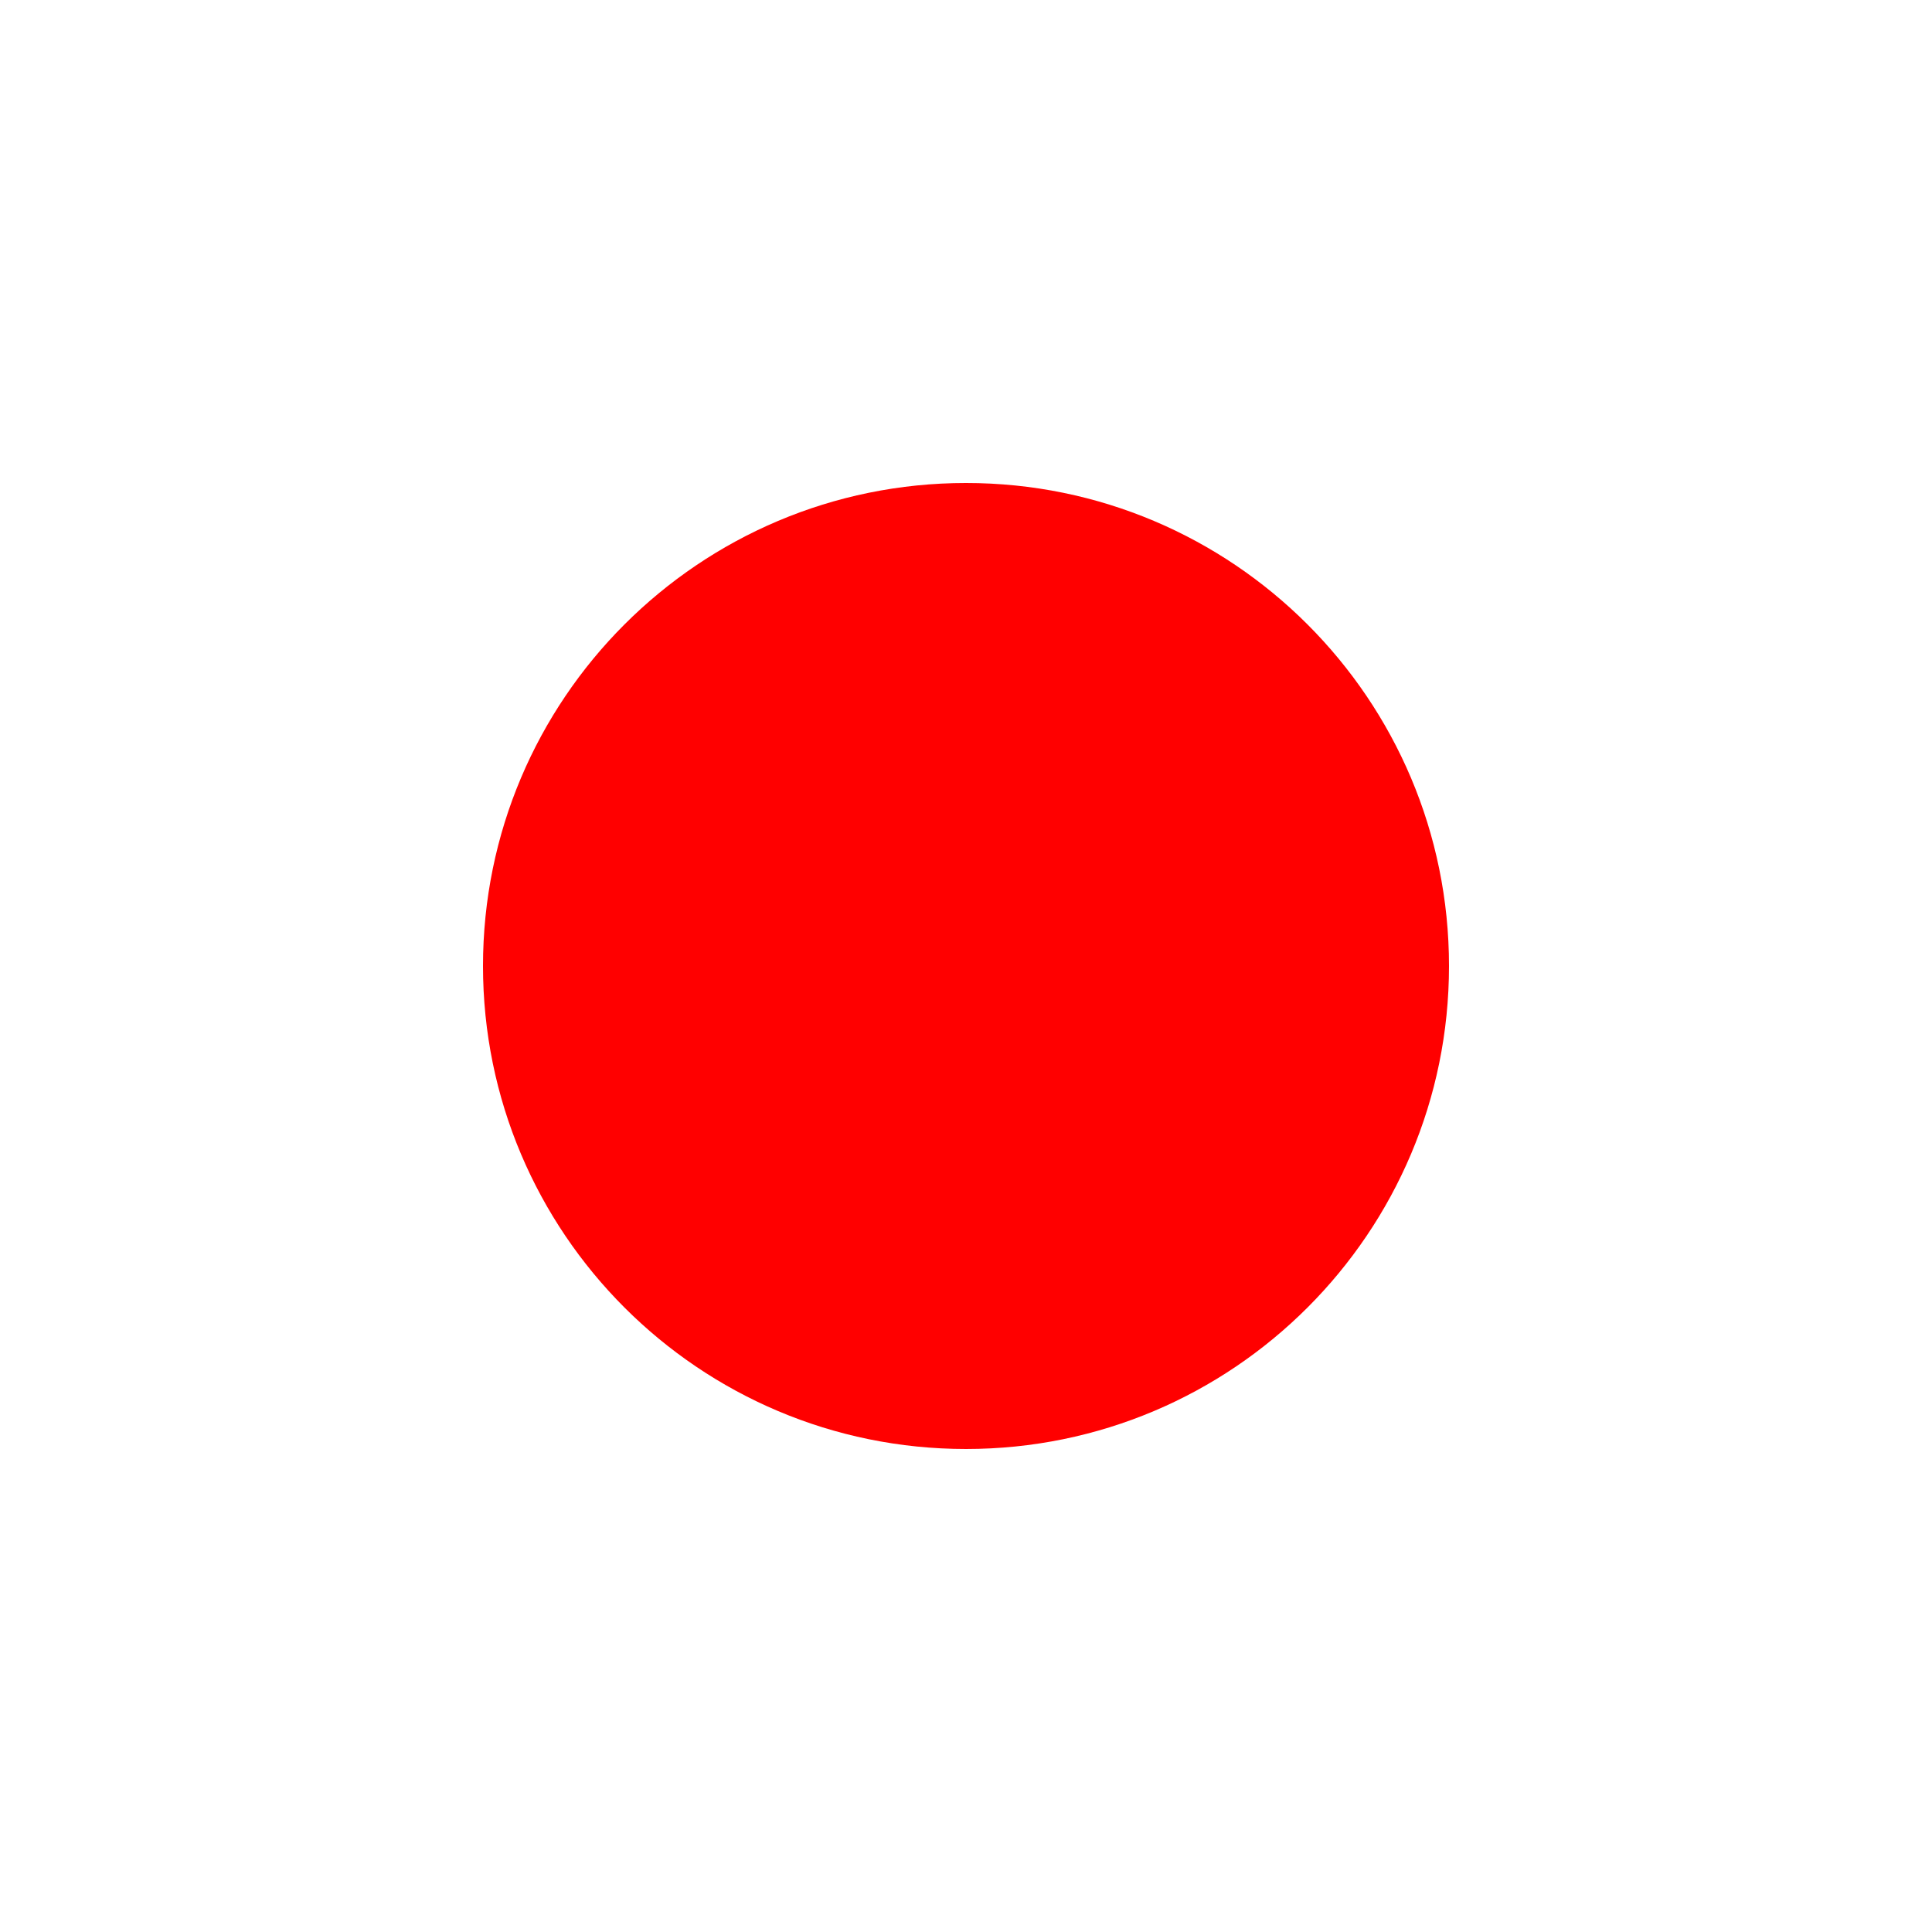
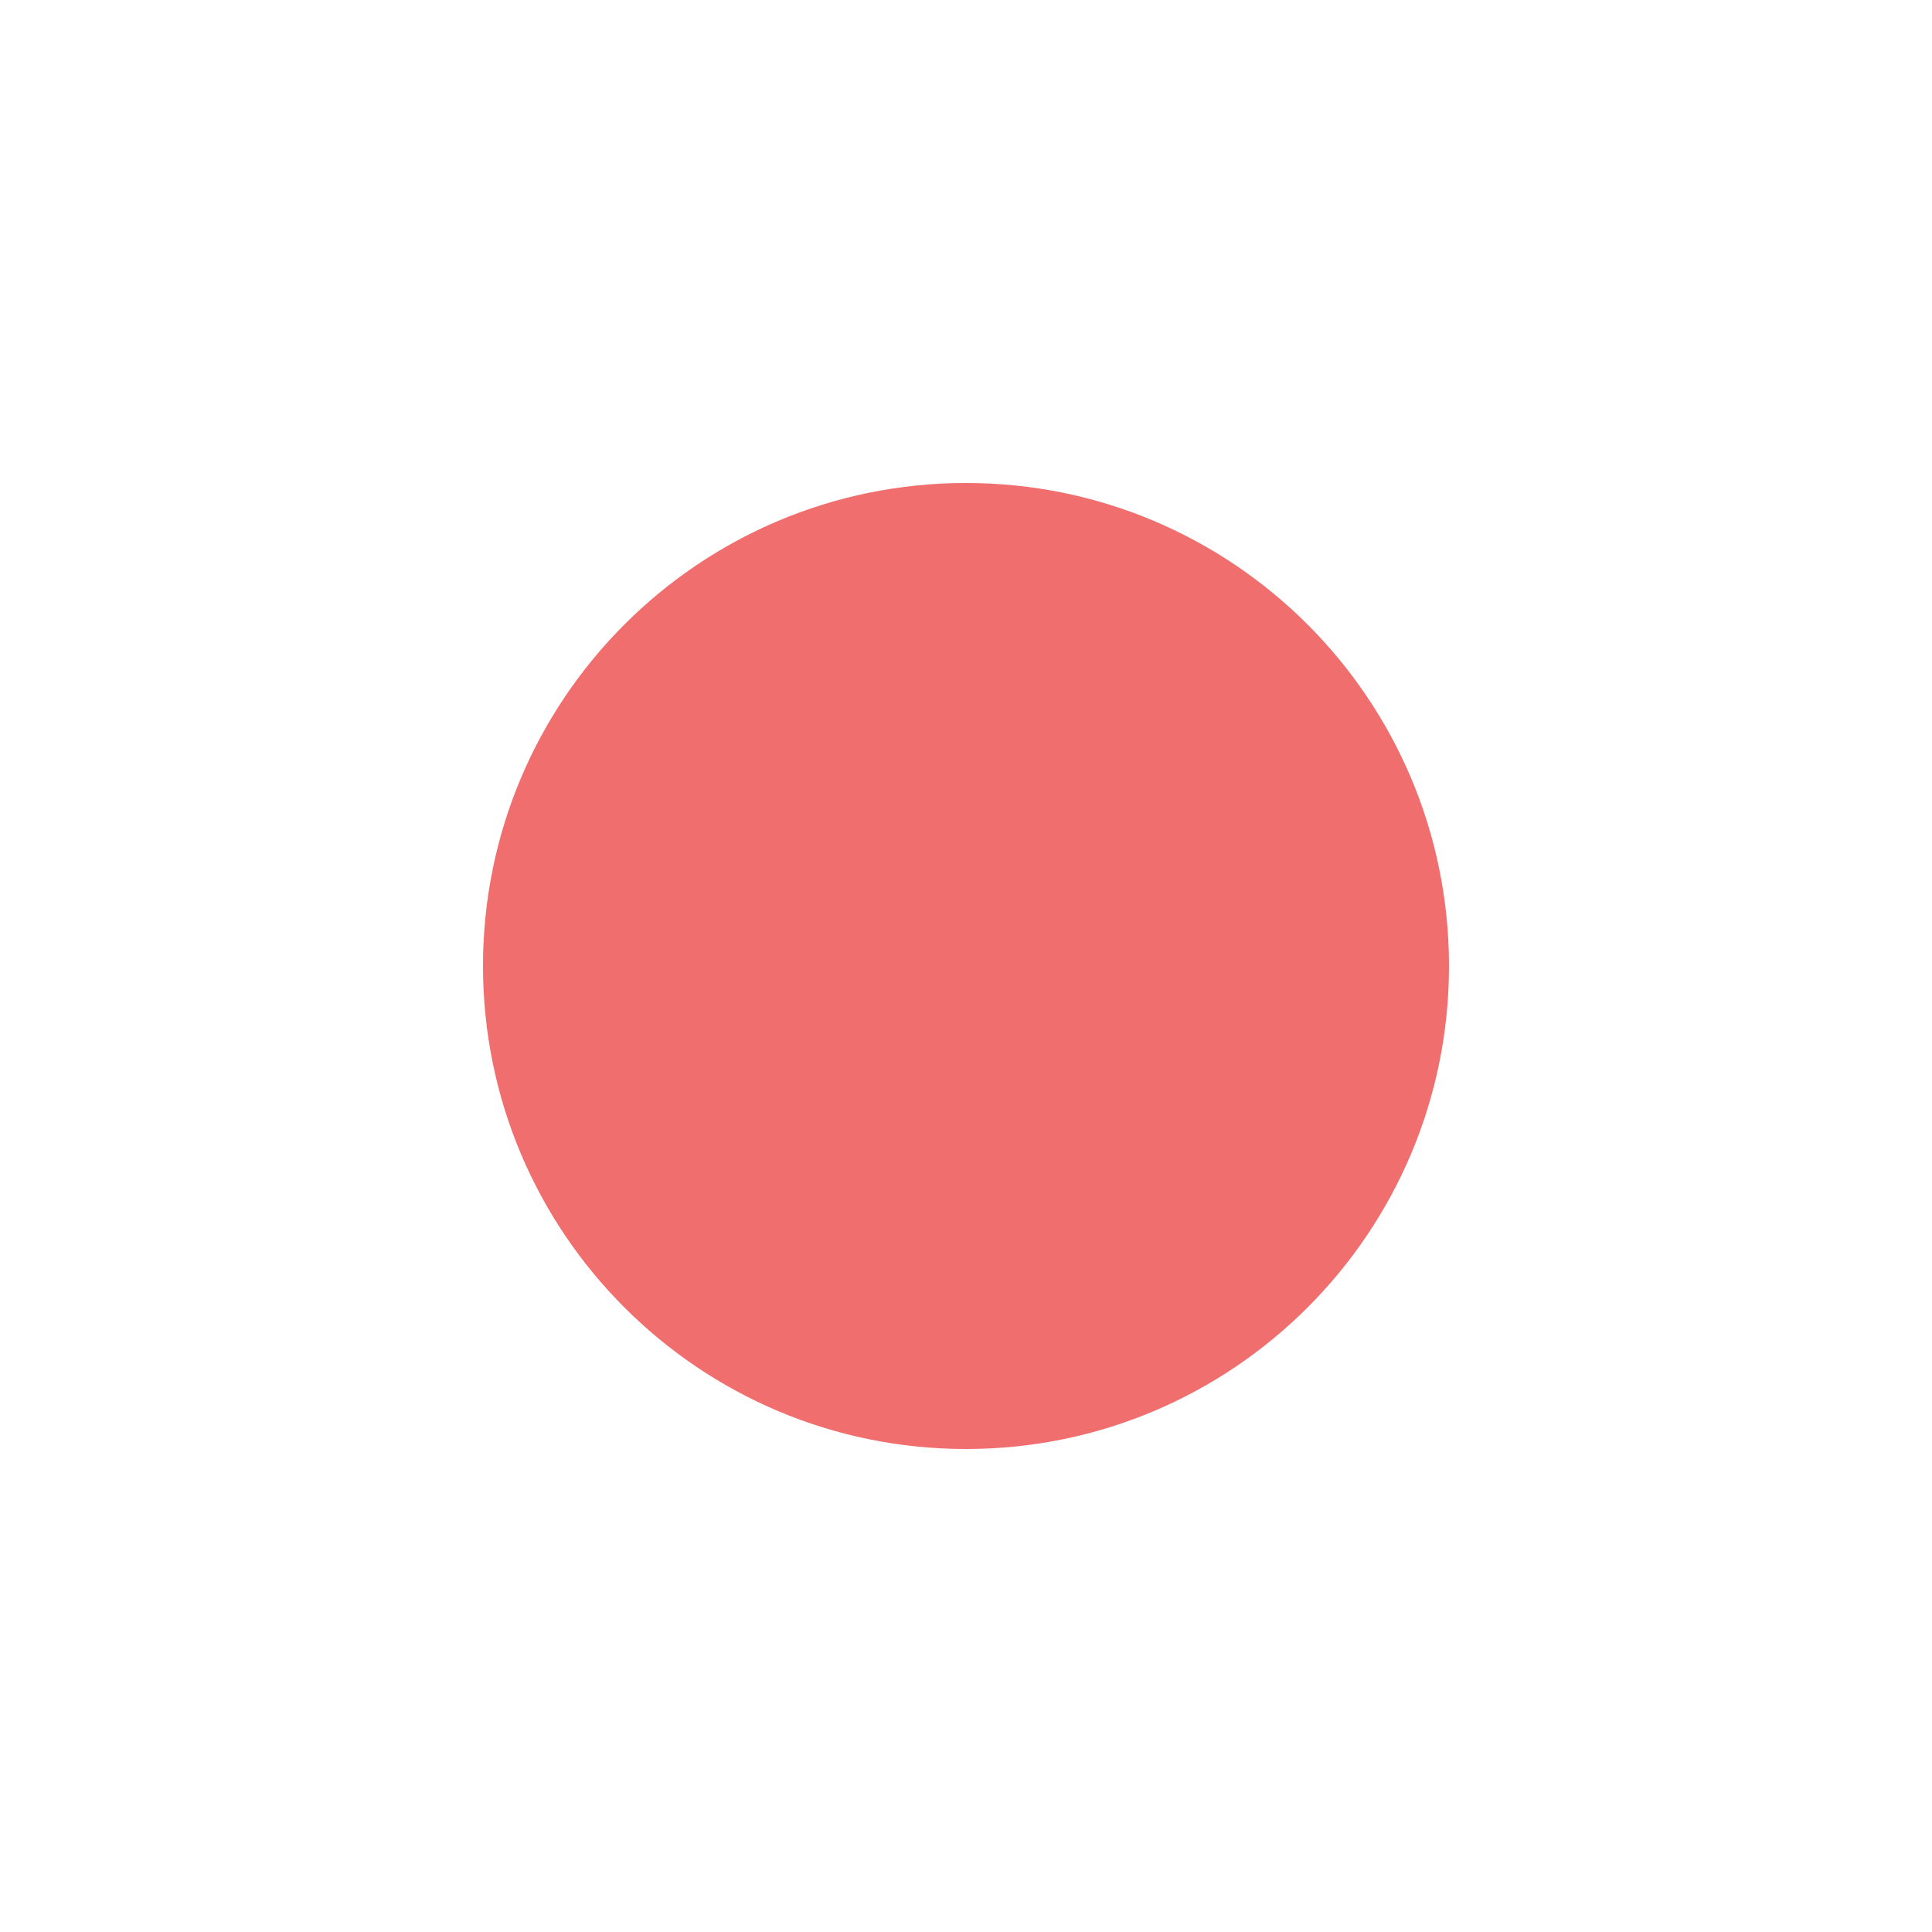
<svg xmlns="http://www.w3.org/2000/svg" width="100mm" height="100mm" viewBox="0 0 100 100" version="1.1" id="svg8">
  <defs id="defs2" />
  <g id="layer1" transform="translate(-42.07209,-37.26123)">
-     <circle style="fill:#ff0000;fill-opacity:1;fill-rule:evenodd;stroke:none;stroke-width:0.431" id="path867" cx="92.072" cy="87.261" r="25" />
+     <circle style="fill:#f06e6e;fill-opacity:1;fill-rule:evenodd;stroke:none;stroke-width:0.431" id="path867" cx="92.072" cy="87.261" r="25" />
  </g>
</svg>
